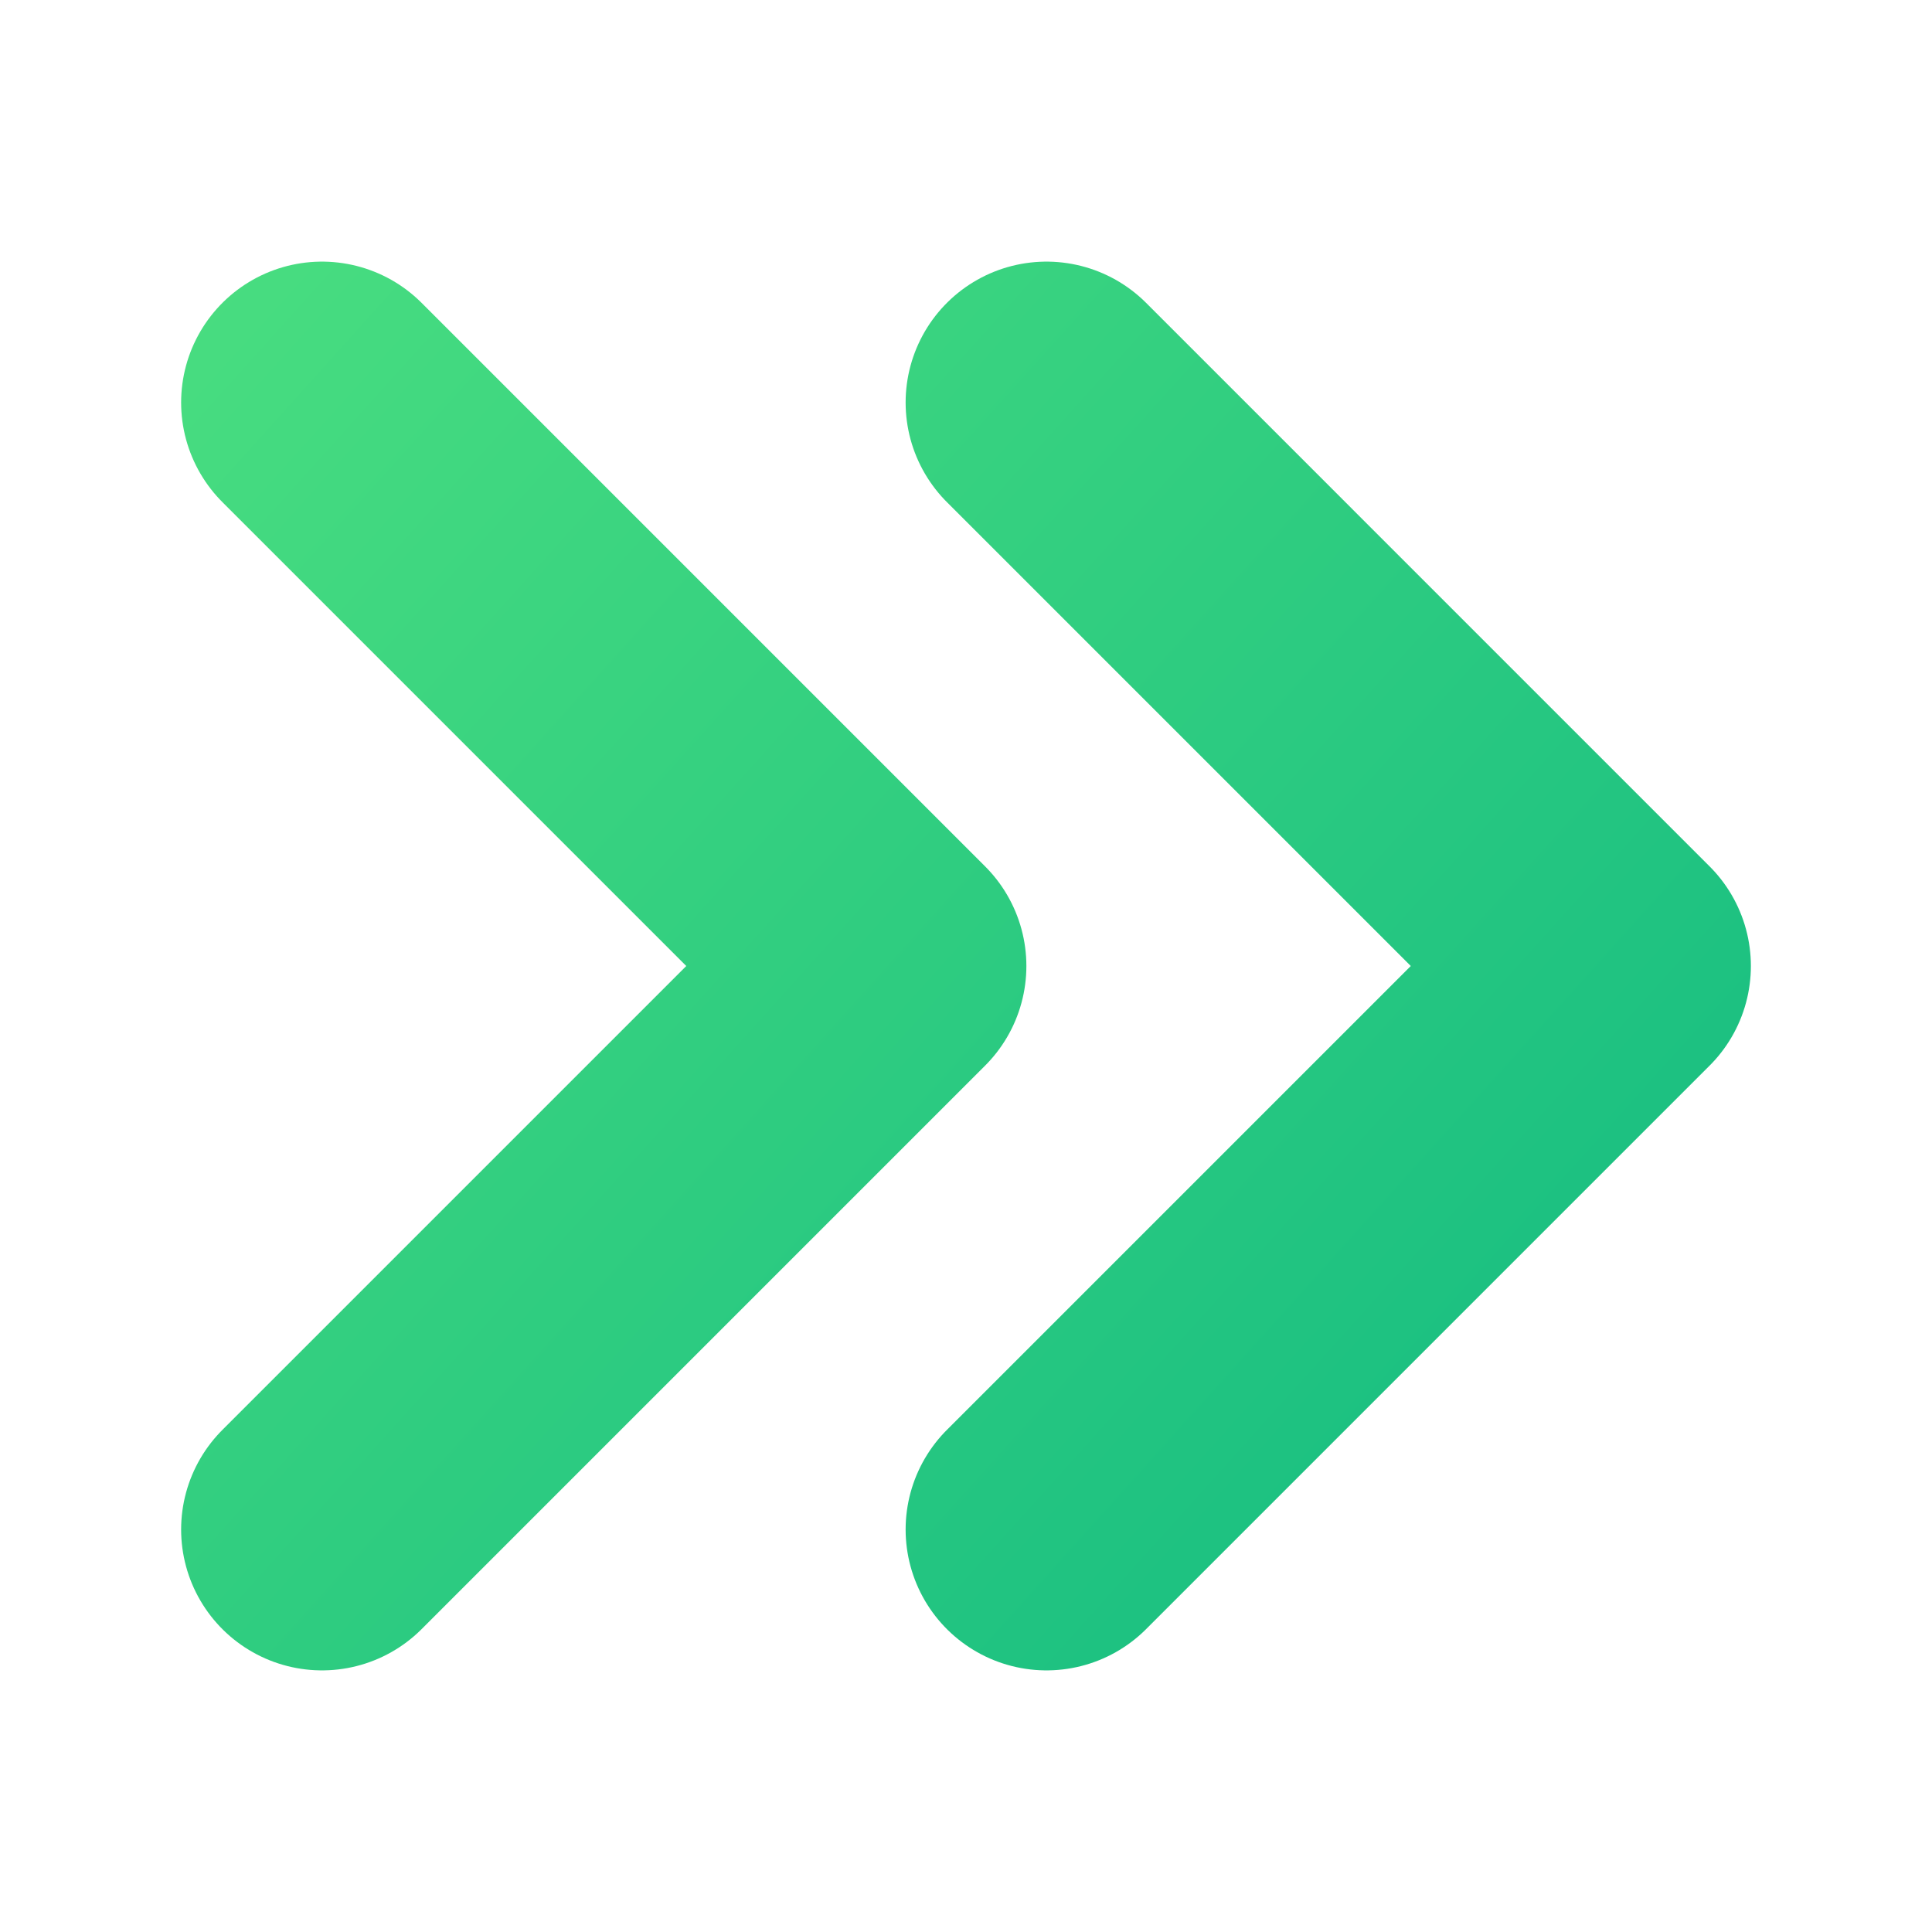
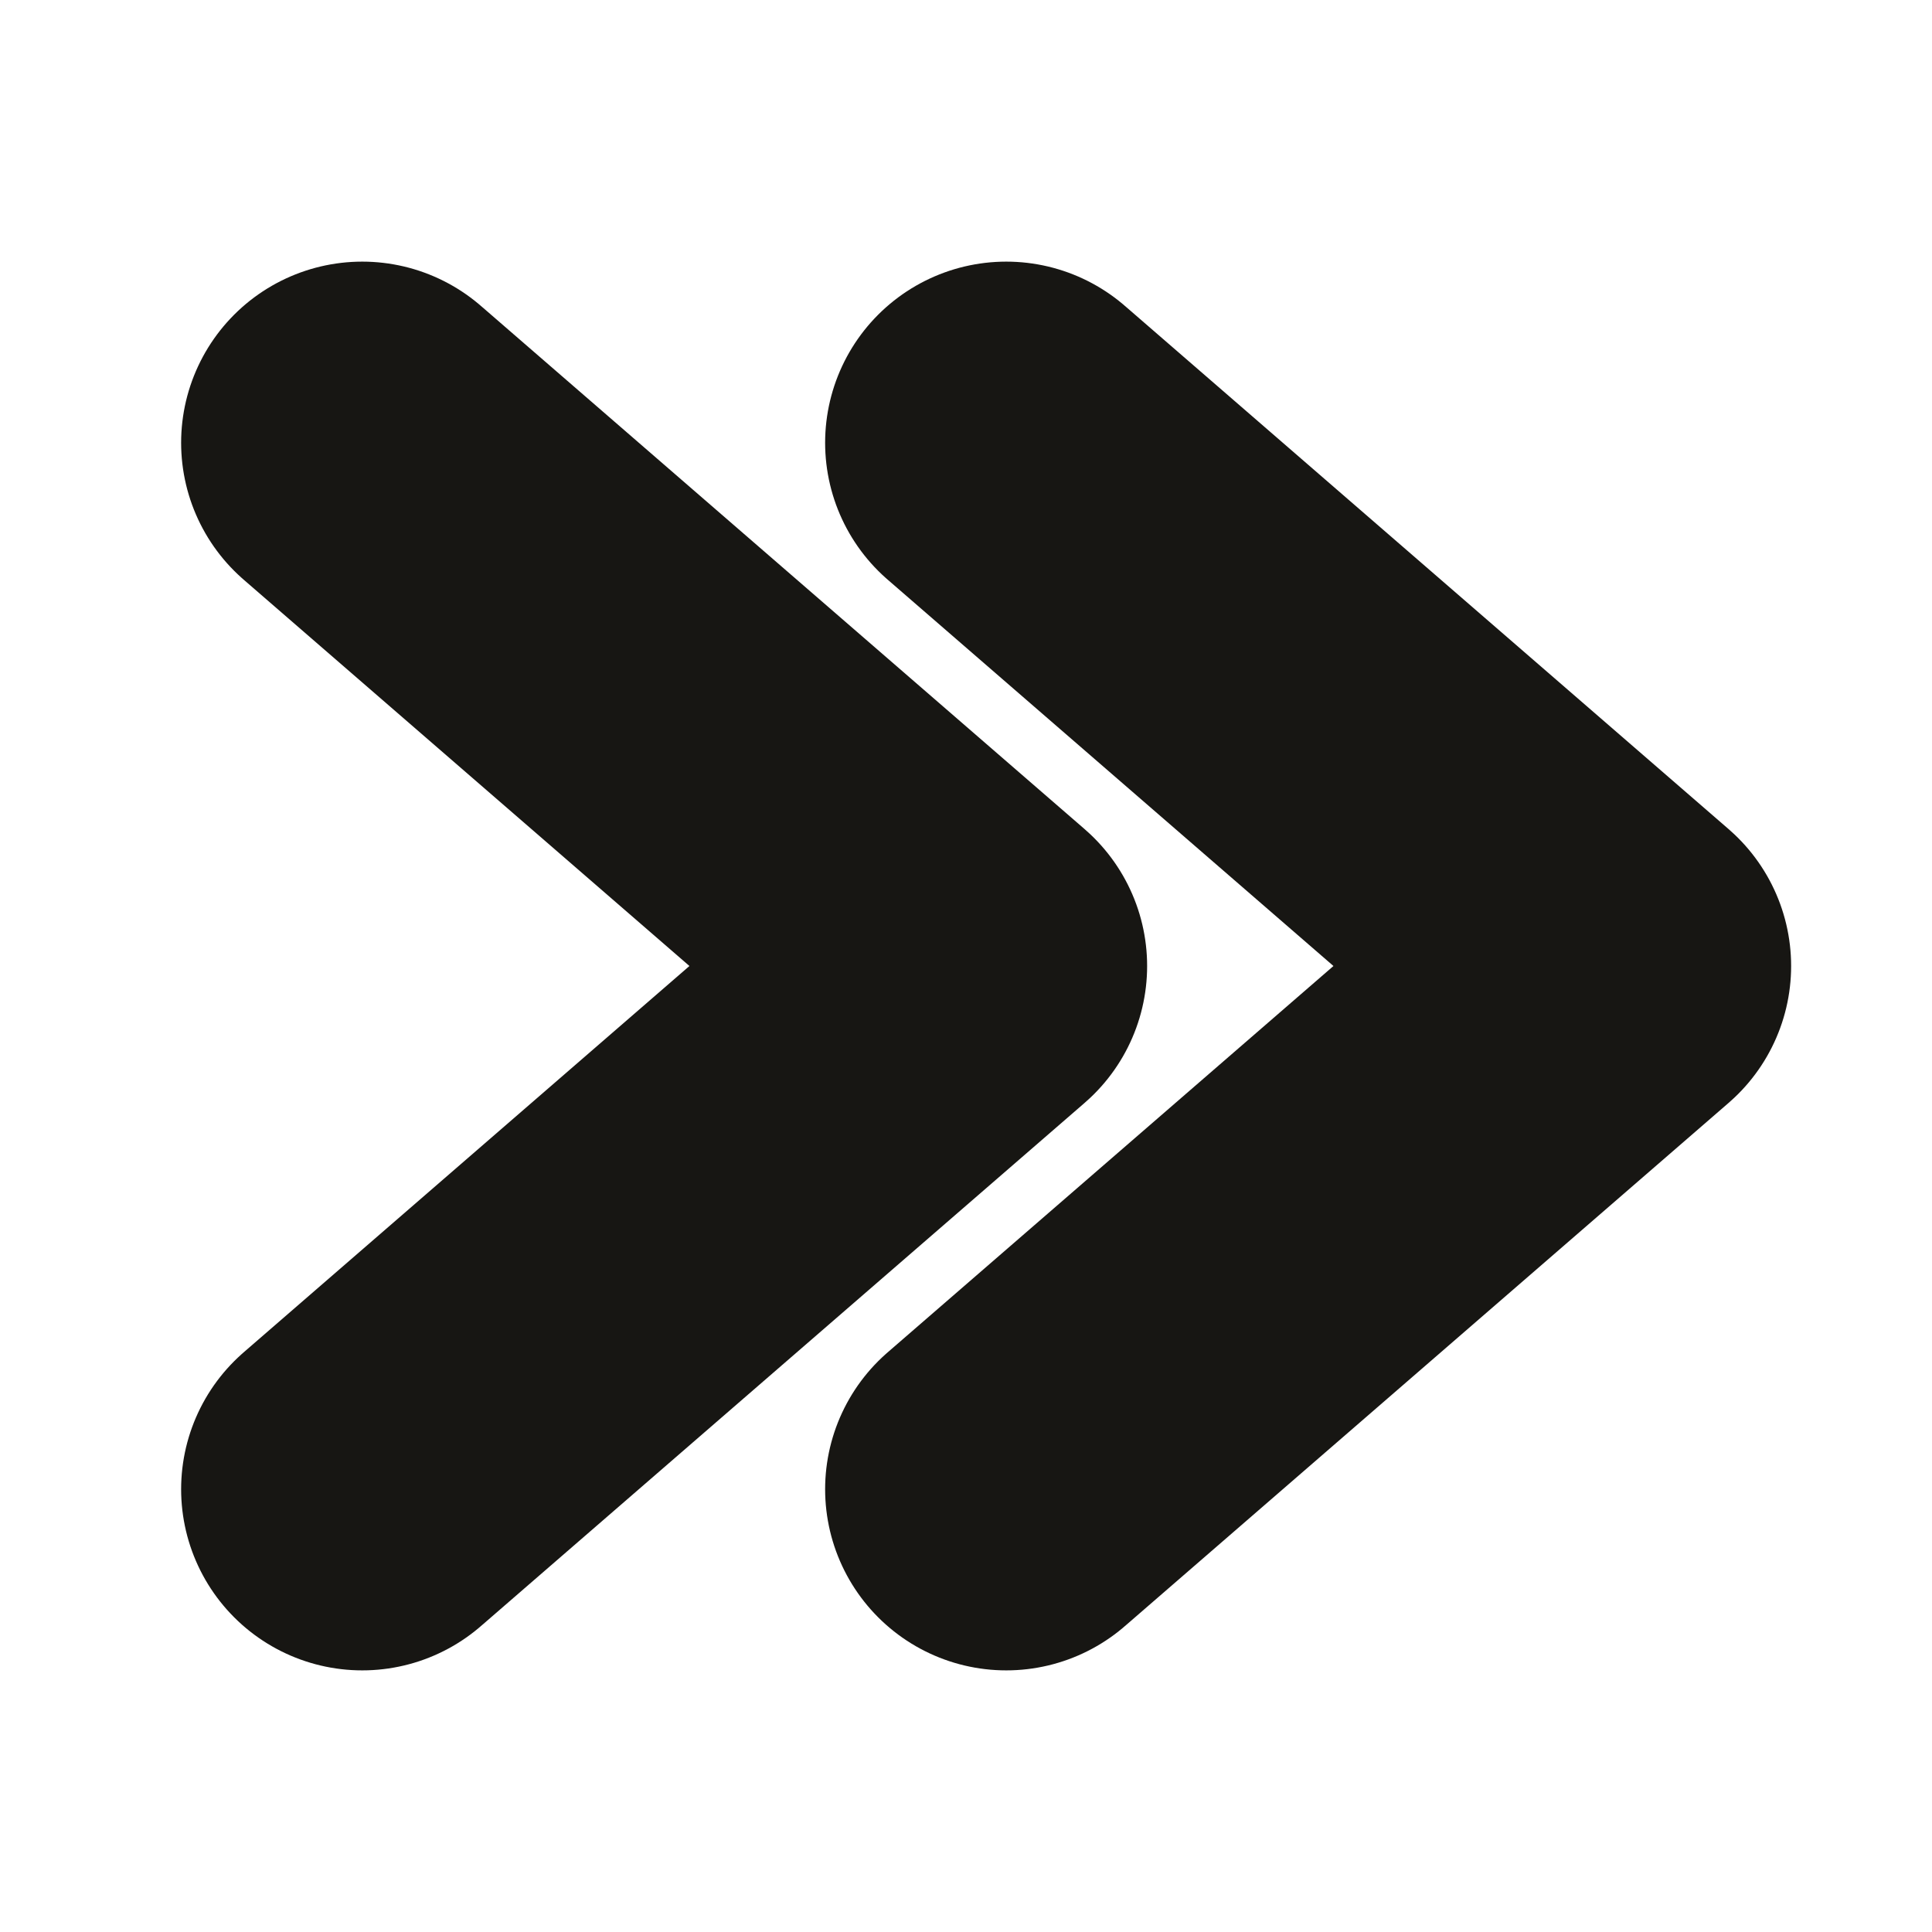
<svg xmlns="http://www.w3.org/2000/svg" viewBox="0 0 48 48" fill="none">
-   <defs>
-     <linearGradient id="g" x1="4" y1="6" x2="44" y2="42" gradientUnits="userSpaceOnUse">
-       <stop stop-color="#4ADE80" />
-       <stop offset="1" stop-color="#10B981" />
-     </linearGradient>
-   </defs>
-   <path d="M8 10 L22 24 L8 38" stroke="url(#g)" stroke-width="7" stroke-linecap="round" stroke-linejoin="round" />
-   <path d="M26 10 L40 24 L26 38" stroke="url(#g)" stroke-width="7" stroke-linecap="round" stroke-linejoin="round" />
+   <style>
+     path { stroke: #171613; }
+     @media (prefers-color-scheme: dark) { path { stroke: #F5F5F6; } }
+   </style>
+   <path d="M9 11 L24 24 L9 37" stroke-width="9" stroke-linecap="round" stroke-linejoin="round" />
+   <path d="M25 11 L40 24 L25 37" stroke-width="9" stroke-linecap="round" stroke-linejoin="round" />
</svg>
